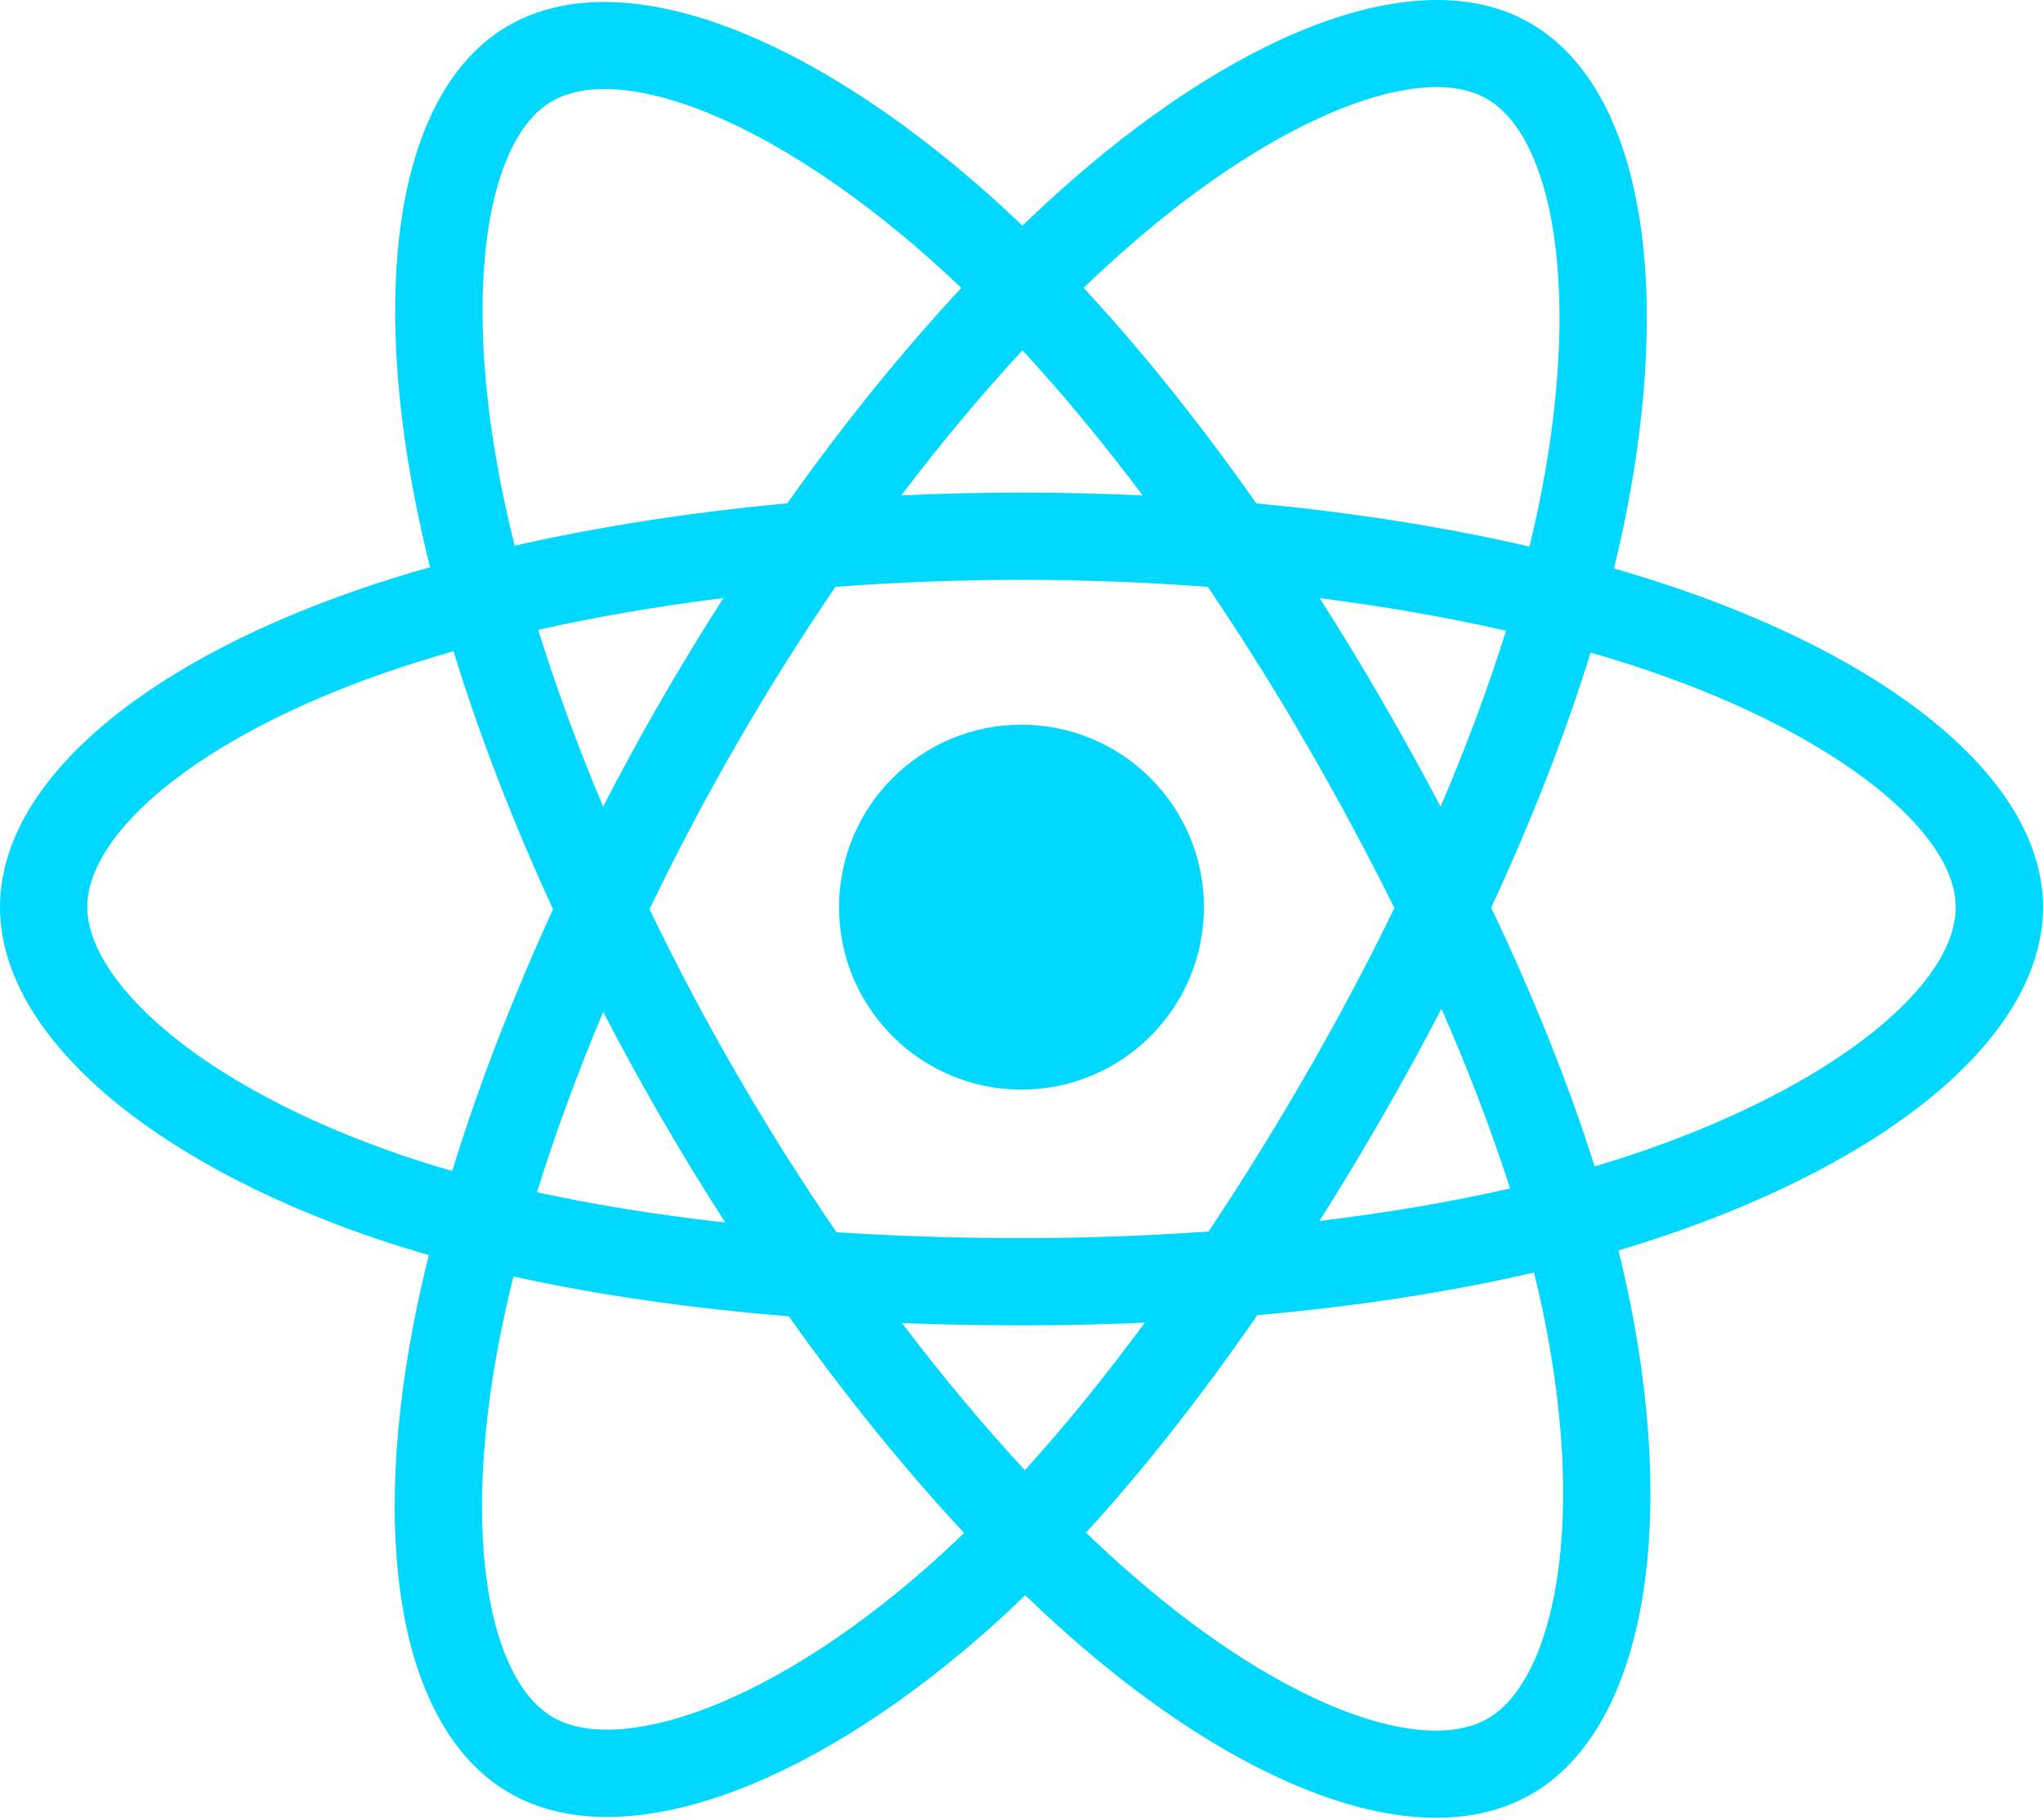
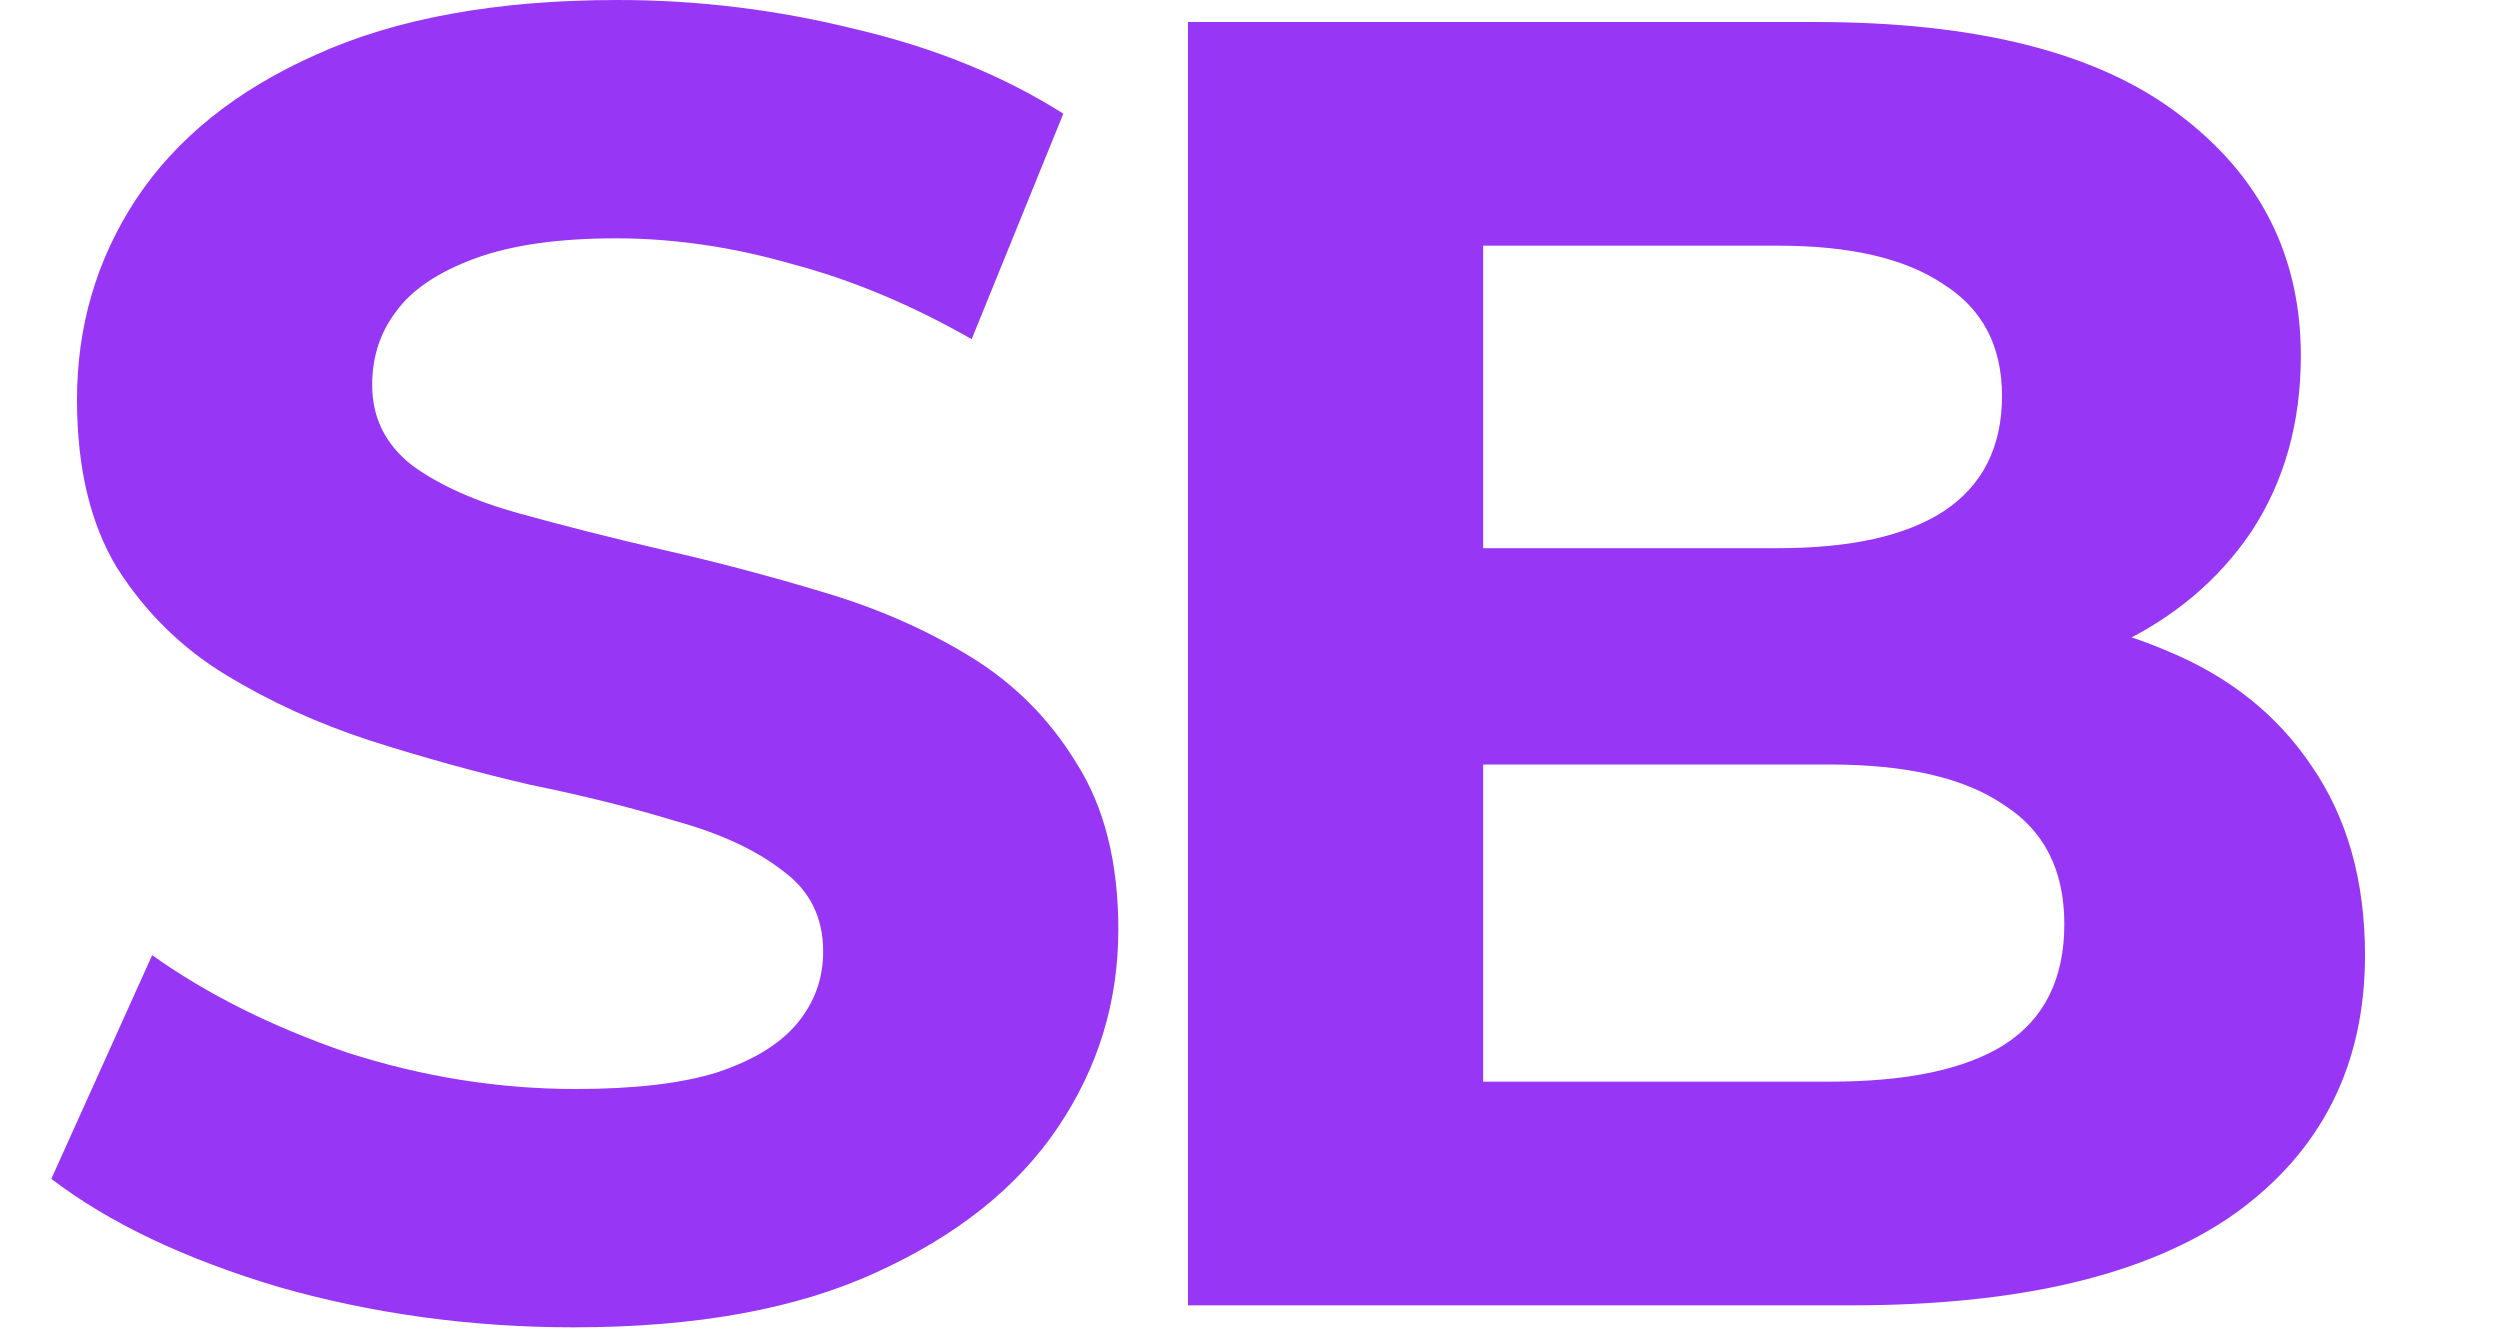
- <svg xmlns="http://www.w3.org/2000/svg" aria-hidden="true" role="img" class="iconify iconify--logos" width="35.93" height="32" preserveAspectRatio="xMidYMid meet" viewBox="0 0 256 228">
-   <path fill="#00D8FF" d="M210.483 73.824a171.49 171.49 0 0 0-8.24-2.597c.465-1.9.893-3.777 1.273-5.621c6.238-30.281 2.16-54.676-11.769-62.708c-13.355-7.7-35.196.329-57.254 19.526a171.23 171.23 0 0 0-6.375 5.848a155.866 155.866 0 0 0-4.241-3.917C100.759 3.829 77.587-4.822 63.673 3.233C50.33 10.957 46.379 33.89 51.995 62.588a170.974 170.974 0 0 0 1.892 8.48c-3.28.932-6.445 1.924-9.474 2.98C17.309 83.498 0 98.307 0 113.668c0 15.865 18.582 31.778 46.812 41.427a145.52 145.52 0 0 0 6.921 2.165a167.467 167.467 0 0 0-2.01 9.138c-5.354 28.2-1.173 50.591 12.134 58.266c13.744 7.926 36.812-.22 59.273-19.855a145.567 145.567 0 0 0 5.342-4.923a168.064 168.064 0 0 0 6.92 6.314c21.758 18.722 43.246 26.282 56.54 18.586c13.731-7.949 18.194-32.003 12.4-61.268a145.016 145.016 0 0 0-1.535-6.842c1.62-.48 3.21-.974 4.76-1.488c29.348-9.723 48.443-25.443 48.443-41.52c0-15.417-17.868-30.326-45.517-39.844Zm-6.365 70.984c-1.4.463-2.836.91-4.3 1.345c-3.24-10.257-7.612-21.163-12.963-32.432c5.106-11 9.31-21.767 12.459-31.957c2.619.758 5.16 1.557 7.61 2.4c23.69 8.156 38.14 20.213 38.14 29.504c0 9.896-15.606 22.743-40.946 31.14Zm-10.514 20.834c2.562 12.94 2.927 24.64 1.23 33.787c-1.524 8.219-4.59 13.698-8.382 15.893c-8.067 4.67-25.32-1.4-43.927-17.412a156.726 156.726 0 0 1-6.437-5.87c7.214-7.889 14.423-17.06 21.459-27.246c12.376-1.098 24.068-2.894 34.671-5.345a134.17 134.17 0 0 1 1.386 6.193ZM87.276 214.515c-7.882 2.783-14.16 2.863-17.955.675c-8.075-4.657-11.432-22.636-6.853-46.752a156.923 156.923 0 0 1 1.869-8.499c10.486 2.32 22.093 3.988 34.498 4.994c7.084 9.967 14.501 19.128 21.976 27.15a134.668 134.668 0 0 1-4.877 4.492c-9.933 8.682-19.886 14.842-28.658 17.94ZM50.35 144.747c-12.483-4.267-22.792-9.812-29.858-15.863c-6.35-5.437-9.555-10.836-9.555-15.216c0-9.322 13.897-21.212 37.076-29.293c2.813-.98 5.757-1.905 8.812-2.773c3.204 10.42 7.406 21.315 12.477 32.332c-5.137 11.18-9.399 22.249-12.634 32.792a134.718 134.718 0 0 1-6.318-1.979Zm12.378-84.26c-4.811-24.587-1.616-43.134 6.425-47.789c8.564-4.958 27.502 2.111 47.463 19.835a144.318 144.318 0 0 1 3.841 3.545c-7.438 7.987-14.787 17.08-21.808 26.988c-12.04 1.116-23.565 2.908-34.161 5.309a160.342 160.342 0 0 1-1.76-7.887Zm110.427 27.268a347.8 347.8 0 0 0-7.785-12.803c8.168 1.033 15.994 2.404 23.343 4.08c-2.206 7.072-4.956 14.465-8.193 22.045a381.151 381.151 0 0 0-7.365-13.322Zm-45.032-43.861c5.044 5.465 10.096 11.566 15.065 18.186a322.04 322.04 0 0 0-30.257-.006c4.974-6.559 10.069-12.652 15.192-18.18ZM82.802 87.83a323.167 323.167 0 0 0-7.227 13.238c-3.184-7.553-5.909-14.98-8.134-22.152c7.304-1.634 15.093-2.97 23.209-3.984a321.524 321.524 0 0 0-7.848 12.897Zm8.081 65.352c-8.385-.936-16.291-2.203-23.593-3.793c2.26-7.3 5.045-14.885 8.298-22.6a321.187 321.187 0 0 0 7.257 13.246c2.594 4.48 5.28 8.868 8.038 13.147Zm37.542 31.03c-5.184-5.592-10.354-11.779-15.403-18.433c4.902.192 9.899.29 14.978.29c5.218 0 10.376-.117 15.453-.343c-4.985 6.774-10.018 12.97-15.028 18.486Zm52.198-57.817c3.422 7.8 6.306 15.345 8.596 22.52c-7.422 1.694-15.436 3.058-23.88 4.071a382.417 382.417 0 0 0 7.859-13.026a347.403 347.403 0 0 0 7.425-13.565Zm-16.898 8.101a358.557 358.557 0 0 1-12.281 19.815a329.4 329.4 0 0 1-23.444.823c-7.967 0-15.716-.248-23.178-.732a310.202 310.202 0 0 1-12.513-19.846h.001a307.41 307.41 0 0 1-10.923-20.627a310.278 310.278 0 0 1 10.89-20.637l-.001.001a307.318 307.318 0 0 1 12.413-19.761c7.613-.576 15.42-.876 23.31-.876H128c7.926 0 15.743.303 23.354.883a329.357 329.357 0 0 1 12.335 19.695a358.489 358.489 0 0 1 11.036 20.54a329.472 329.472 0 0 1-11 20.722Zm22.56-122.124c8.572 4.944 11.906 24.881 6.52 51.026c-.344 1.668-.73 3.367-1.15 5.09c-10.622-2.452-22.155-4.275-34.23-5.408c-7.034-10.017-14.323-19.124-21.64-27.008a160.789 160.789 0 0 1 5.888-5.4c18.9-16.447 36.564-22.941 44.612-18.3ZM128 90.808c12.625 0 22.86 10.235 22.86 22.86s-10.235 22.86-22.86 22.86s-22.86-10.235-22.86-22.86s10.235-22.86 22.86-22.86Z" />
+ <svg xmlns="http://www.w3.org/2000/svg" width="15" height="8" viewBox="0 0 15 8" fill="none">
+   <path d="M3.443 7.964C2.827 7.964 2.237 7.883 1.672 7.722C1.107 7.553 0.653 7.337 0.308 7.073L0.913 5.731C1.243 5.966 1.632 6.16 2.079 6.314C2.534 6.461 2.992 6.534 3.454 6.534C3.806 6.534 4.088 6.501 4.301 6.435C4.521 6.362 4.682 6.263 4.785 6.138C4.888 6.013 4.939 5.87 4.939 5.709C4.939 5.504 4.858 5.342 4.697 5.225C4.536 5.1 4.323 5.001 4.059 4.928C3.795 4.847 3.502 4.774 3.179 4.708C2.864 4.635 2.545 4.547 2.222 4.444C1.907 4.341 1.617 4.209 1.353 4.048C1.089 3.887 0.873 3.674 0.704 3.41C0.543 3.146 0.462 2.809 0.462 2.398C0.462 1.958 0.579 1.558 0.814 1.199C1.056 0.832 1.415 0.543 1.892 0.33C2.376 0.11 2.981 3.11136e-05 3.707 3.11136e-05C4.191 3.11136e-05 4.668 0.059 5.137 0.176C5.606 0.286 6.021 0.455 6.38 0.682L5.83 2.035C5.471 1.83 5.111 1.679 4.752 1.584C4.393 1.481 4.041 1.43 3.696 1.43C3.351 1.43 3.069 1.47 2.849 1.551C2.629 1.632 2.471 1.738 2.376 1.87C2.281 1.995 2.233 2.141 2.233 2.31C2.233 2.508 2.314 2.669 2.475 2.794C2.636 2.911 2.849 3.007 3.113 3.08C3.377 3.153 3.667 3.227 3.982 3.3C4.305 3.373 4.624 3.458 4.939 3.553C5.262 3.648 5.555 3.777 5.819 3.938C6.083 4.099 6.296 4.312 6.457 4.576C6.626 4.84 6.71 5.174 6.71 5.577C6.71 6.01 6.589 6.406 6.347 6.765C6.105 7.124 5.742 7.414 5.258 7.634C4.781 7.854 4.176 7.964 3.443 7.964ZM7.128 7.832V0.132H10.89C11.858 0.132 12.584 0.315 13.068 0.682C13.559 1.049 13.805 1.533 13.805 2.134C13.805 2.537 13.706 2.889 13.508 3.19C13.31 3.483 13.038 3.711 12.694 3.872C12.349 4.033 11.953 4.114 11.506 4.114L11.715 3.663C12.199 3.663 12.628 3.744 13.002 3.905C13.376 4.059 13.665 4.29 13.871 4.598C14.083 4.906 14.19 5.284 14.19 5.731C14.19 6.391 13.929 6.908 13.409 7.282C12.888 7.649 12.122 7.832 11.11 7.832H7.128ZM8.899 6.49H10.978C11.44 6.49 11.788 6.417 12.023 6.27C12.265 6.116 12.386 5.874 12.386 5.544C12.386 5.221 12.265 4.983 12.023 4.829C11.788 4.668 11.44 4.587 10.978 4.587H8.767V3.289H10.67C11.102 3.289 11.432 3.216 11.66 3.069C11.894 2.915 12.012 2.684 12.012 2.376C12.012 2.075 11.894 1.852 11.66 1.705C11.432 1.551 11.102 1.474 10.67 1.474H8.899V6.49Z" fill="#9836F6" />
</svg>
